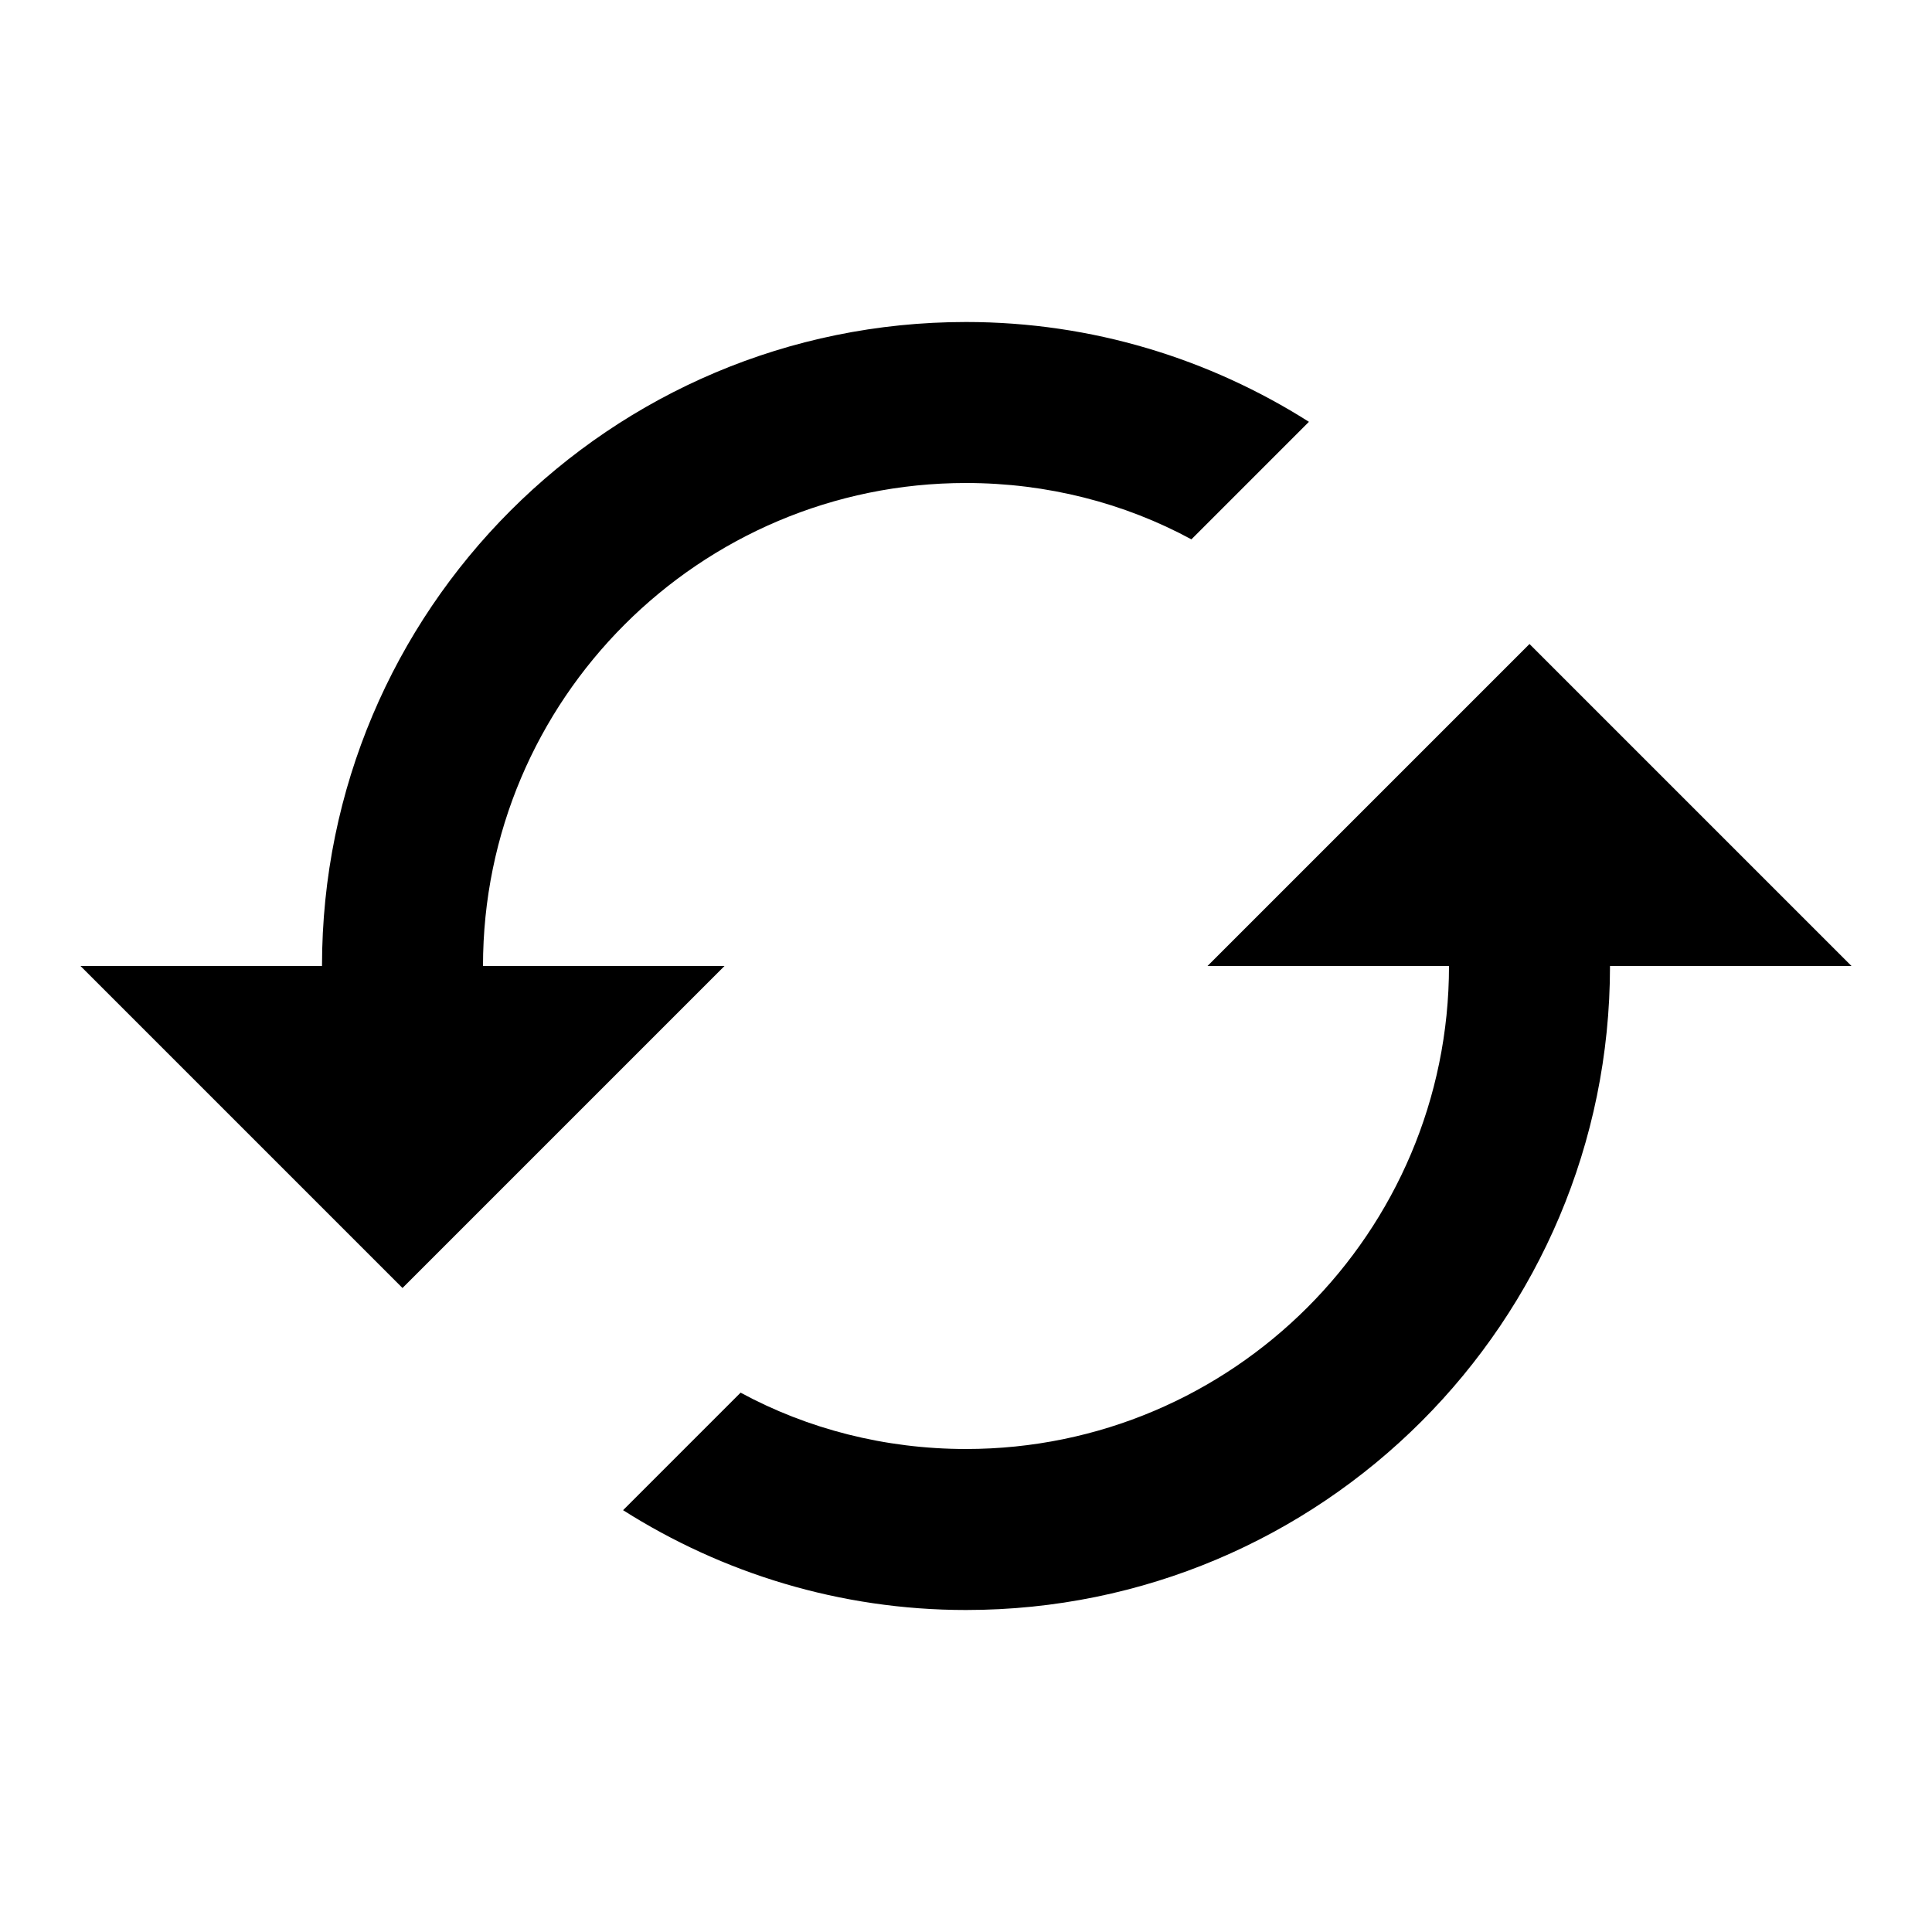
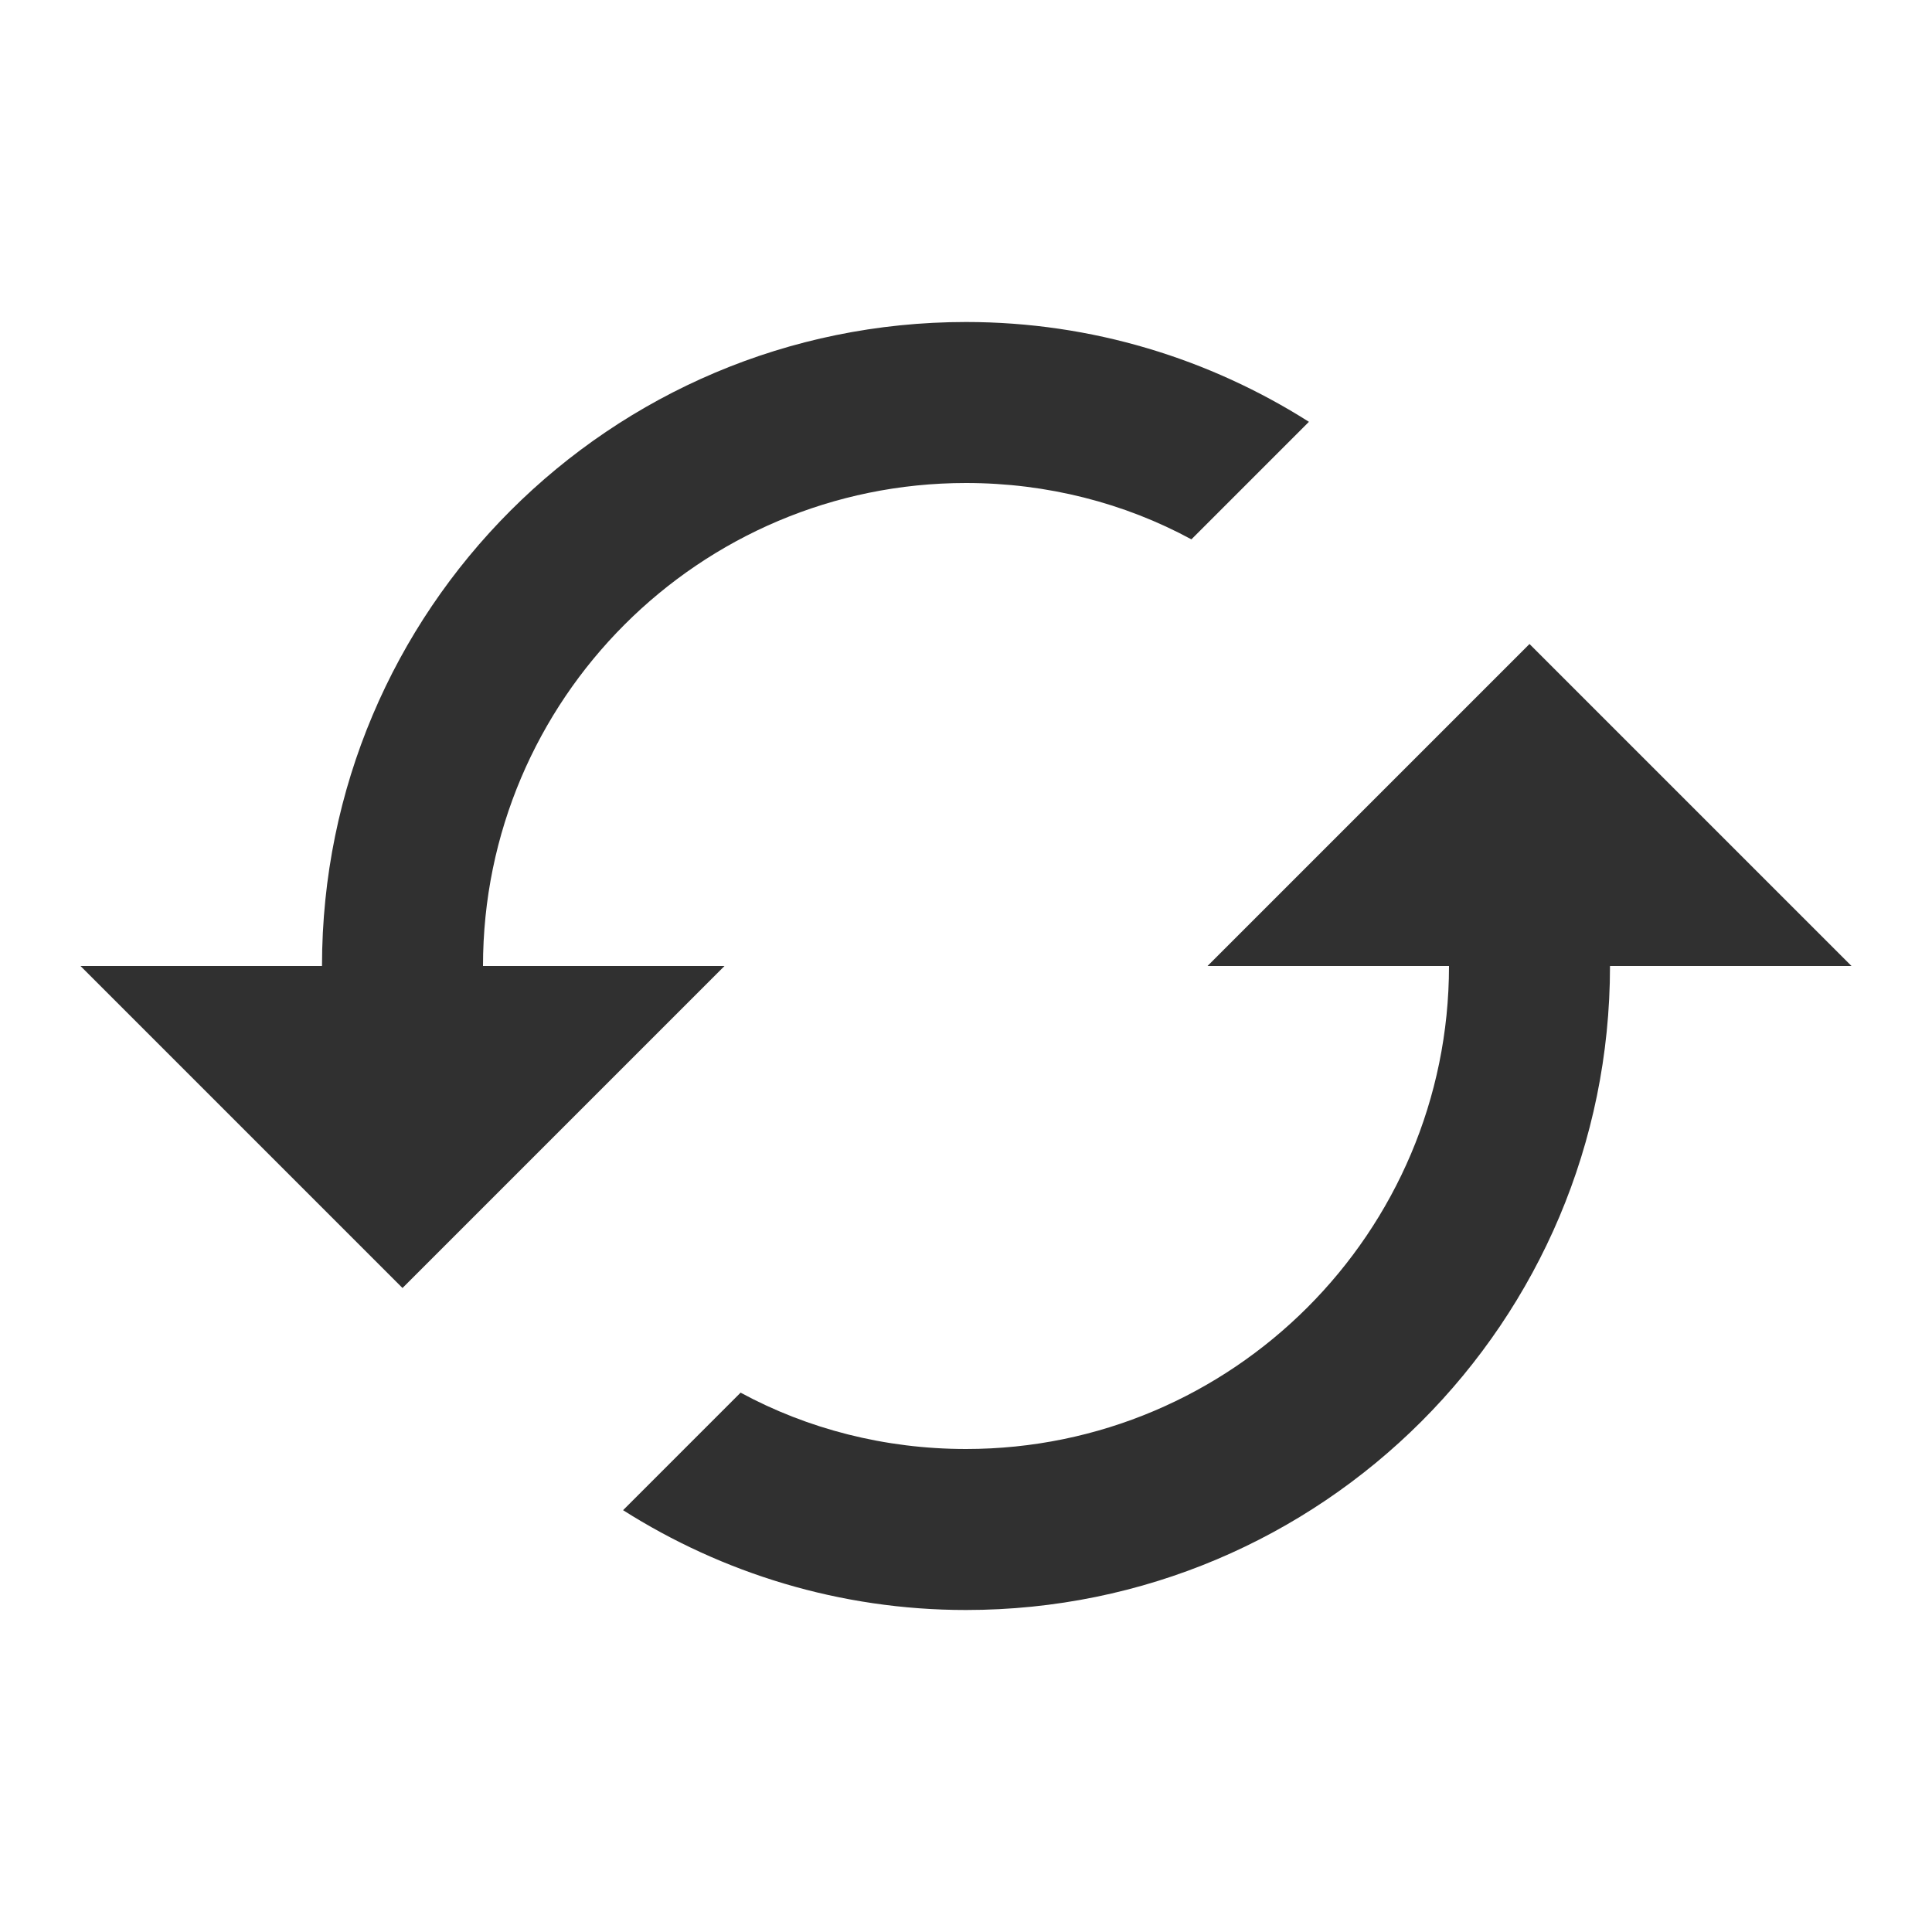
<svg xmlns="http://www.w3.org/2000/svg" height="48px" viewBox="0 0 24 24" width="48px" fill="#000000">
  <path d="M0 0h24v24H0V0z" fill="none" />
-   <path d="m19 8-4 4h3c0 3.31-2.69 6-6 6-1.01 0-1.97-.25-2.8-.7l-1.46 1.46C8.97 19.54 10.43 20 12 20c4.42 0 8-3.58 8-8h3l-4-4zM6 12c0-3.31 2.69-6 6-6 1.01 0 1.97.25 2.8.7l1.46-1.46C15.03 4.46 13.57 4 12 4c-4.42 0-8 3.58-8 8H1l4 4 4-4H6z" />
+   <path fill="#303030" d="m19 8-4 4h3c0 3.31-2.69 6-6 6-1.01 0-1.97-.25-2.8-.7l-1.46 1.46C8.97 19.54 10.43 20 12 20c4.42 0 8-3.58 8-8h3l-4-4zM6 12c0-3.31 2.69-6 6-6 1.01 0 1.97.25 2.8.7l1.46-1.46C15.03 4.46 13.57 4 12 4c-4.42 0-8 3.58-8 8H1l4 4 4-4H6z" />
</svg>
